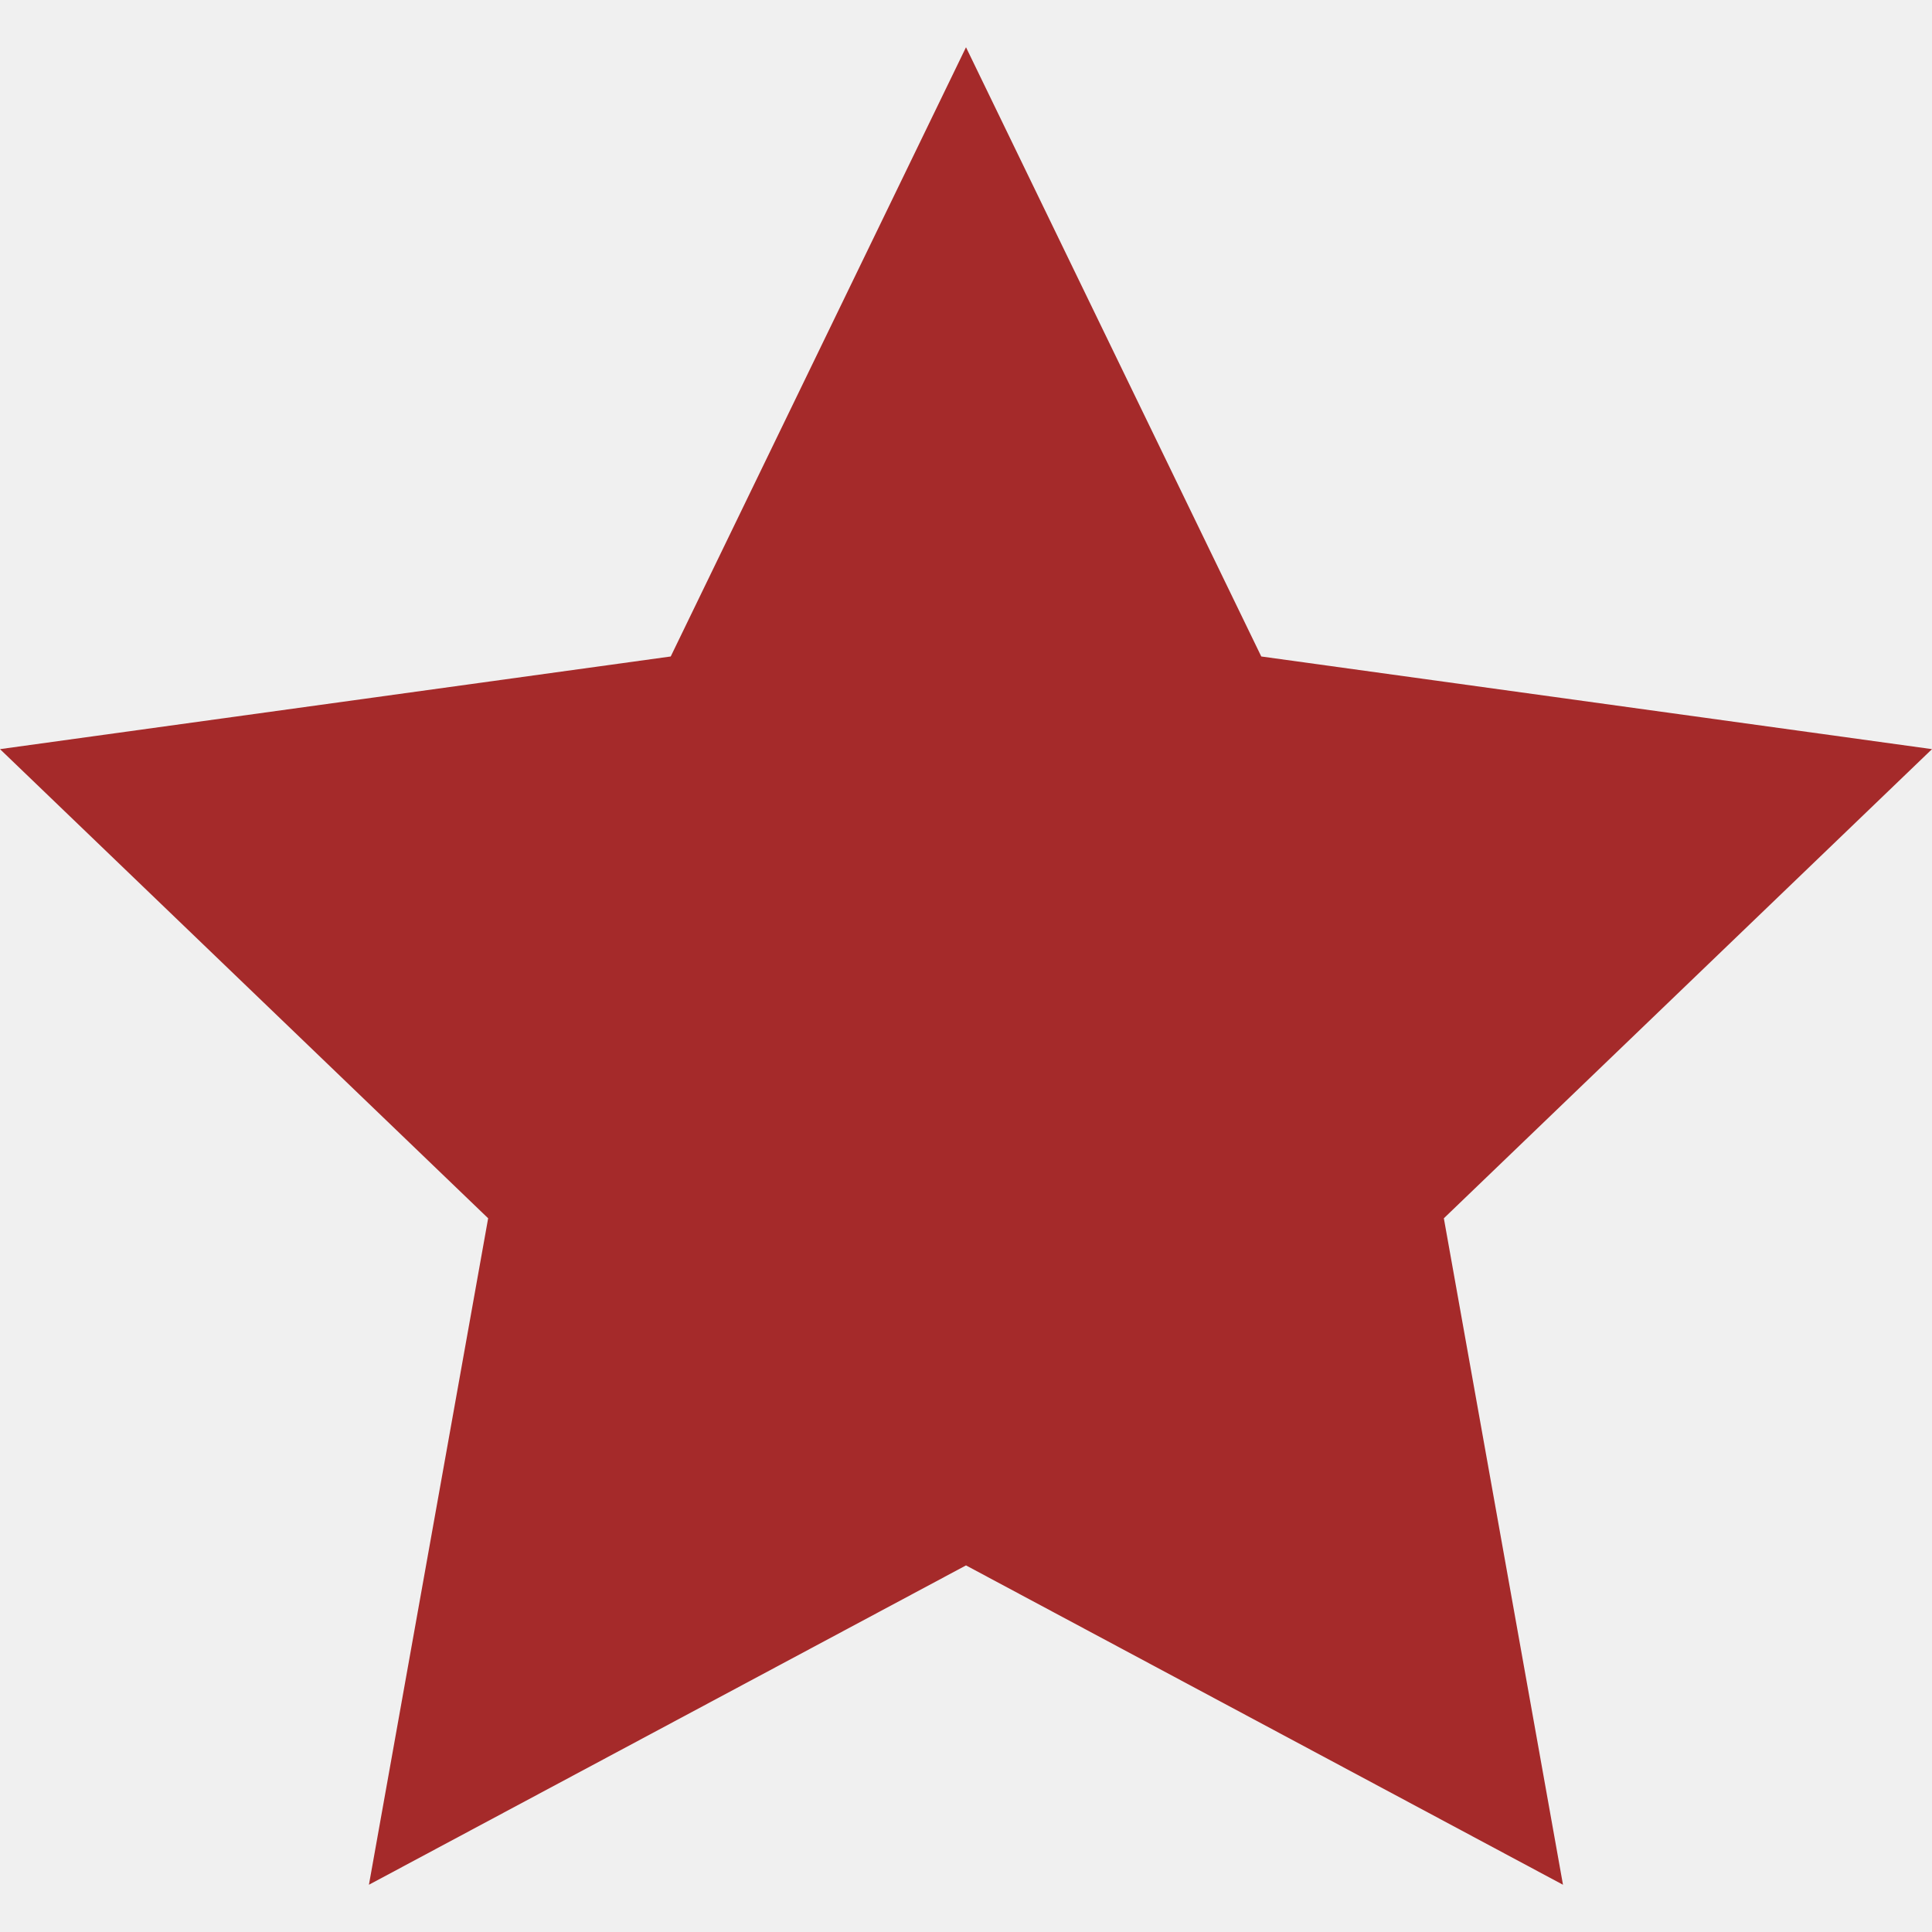
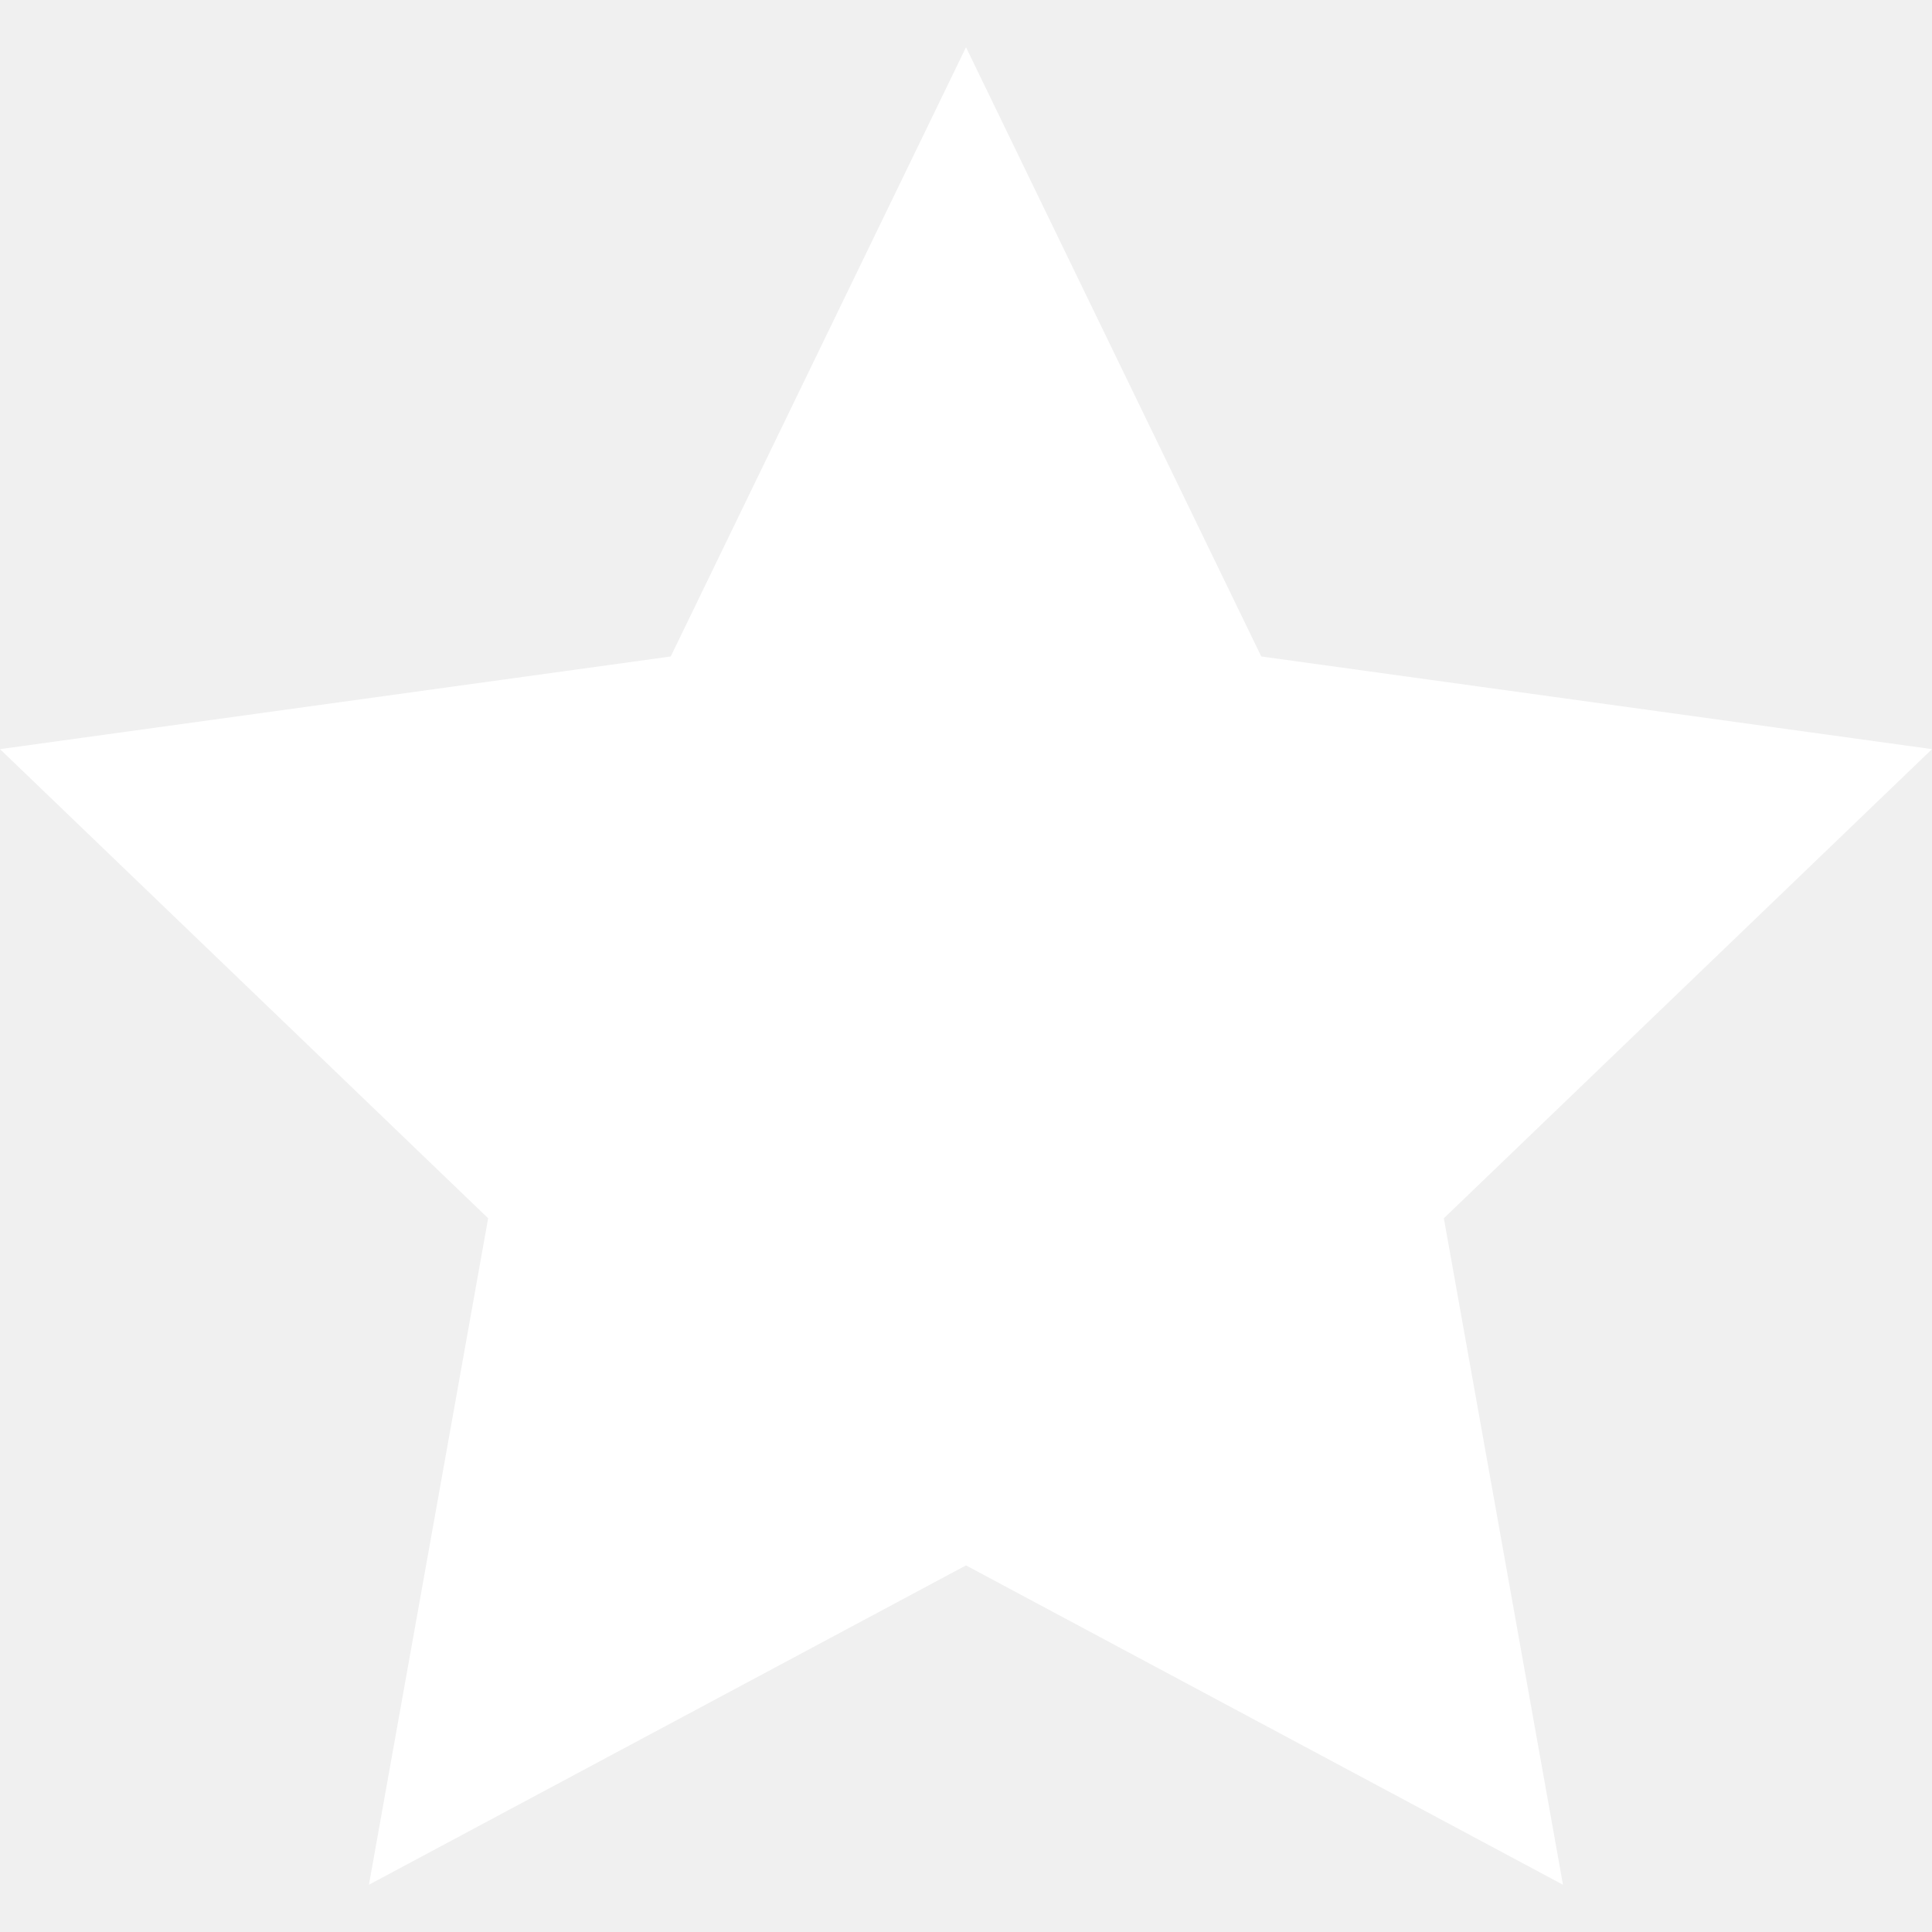
<svg xmlns="http://www.w3.org/2000/svg" viewBox="0 0 24 24">
-   <path fill="brown" d="M12 .587l3.668 7.568 8.332 1.151-6.064 5.828 1.48 8.279-7.416-3.967-7.417 3.967 1.481-8.279-6.064-5.828 8.332-1.151z" />
+   <path fill="white" d="M12 .587l3.668 7.568 8.332 1.151-6.064 5.828 1.48 8.279-7.416-3.967-7.417 3.967 1.481-8.279-6.064-5.828 8.332-1.151z" />
</svg>
